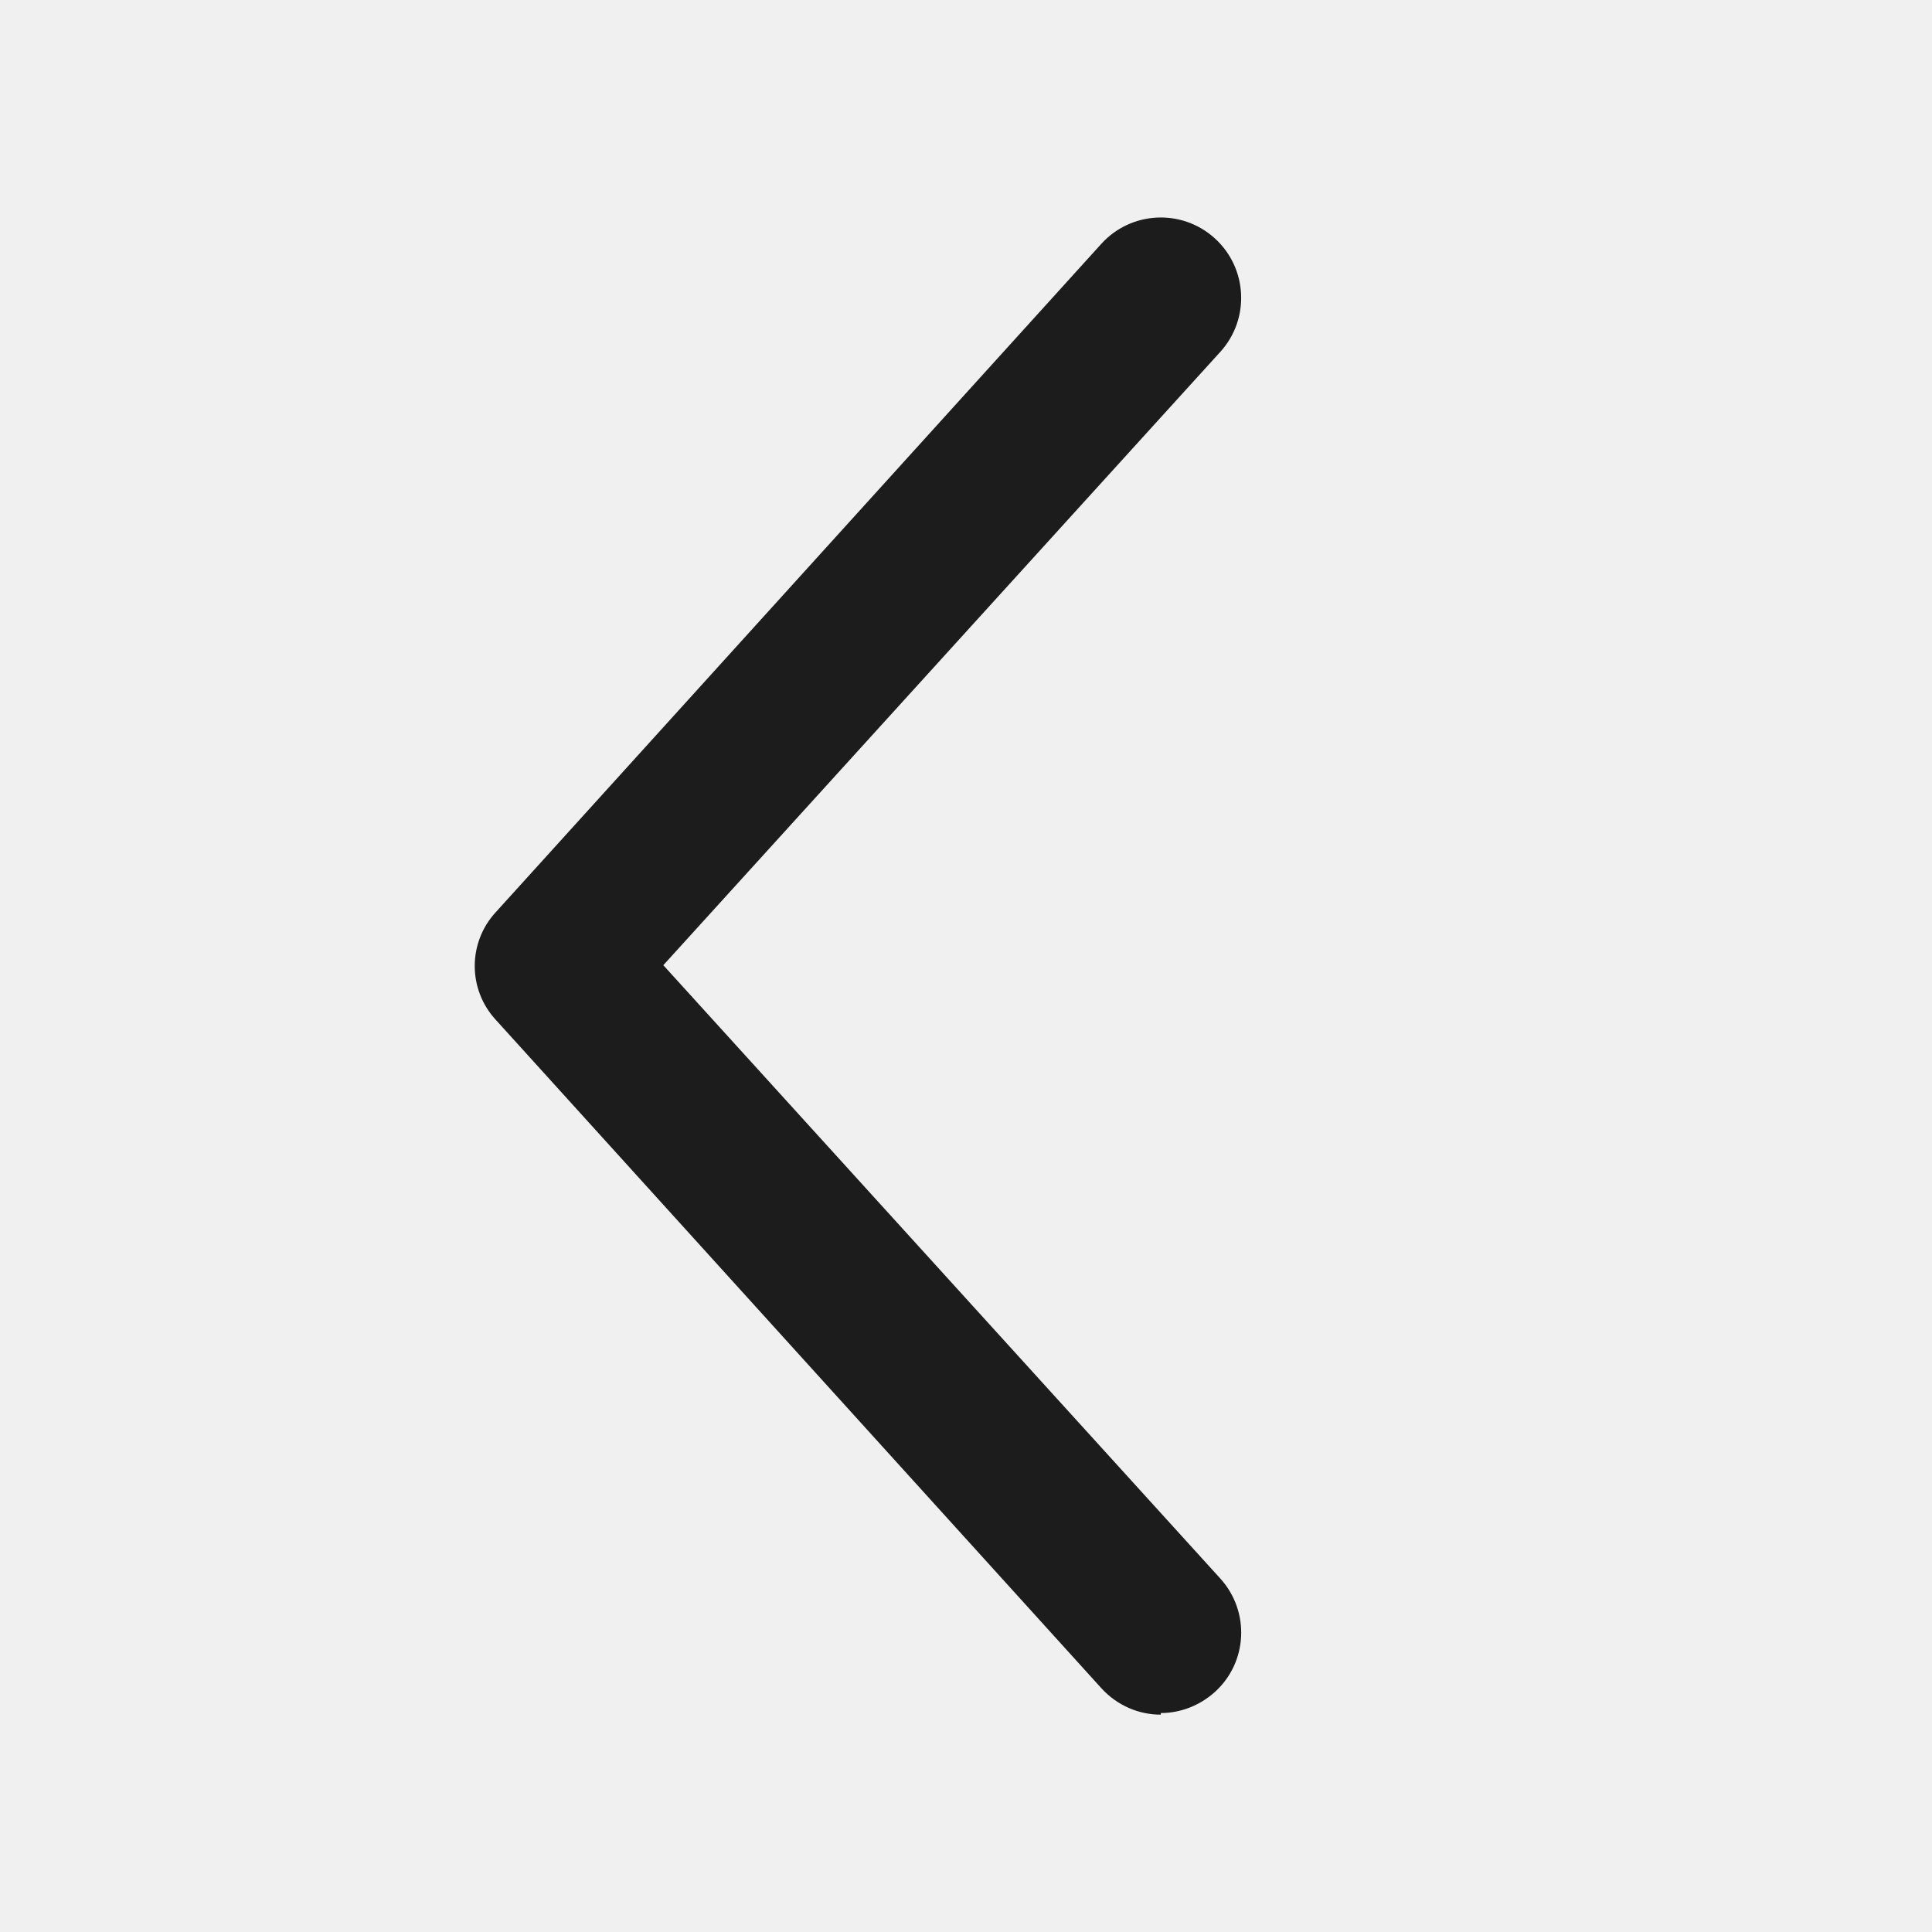
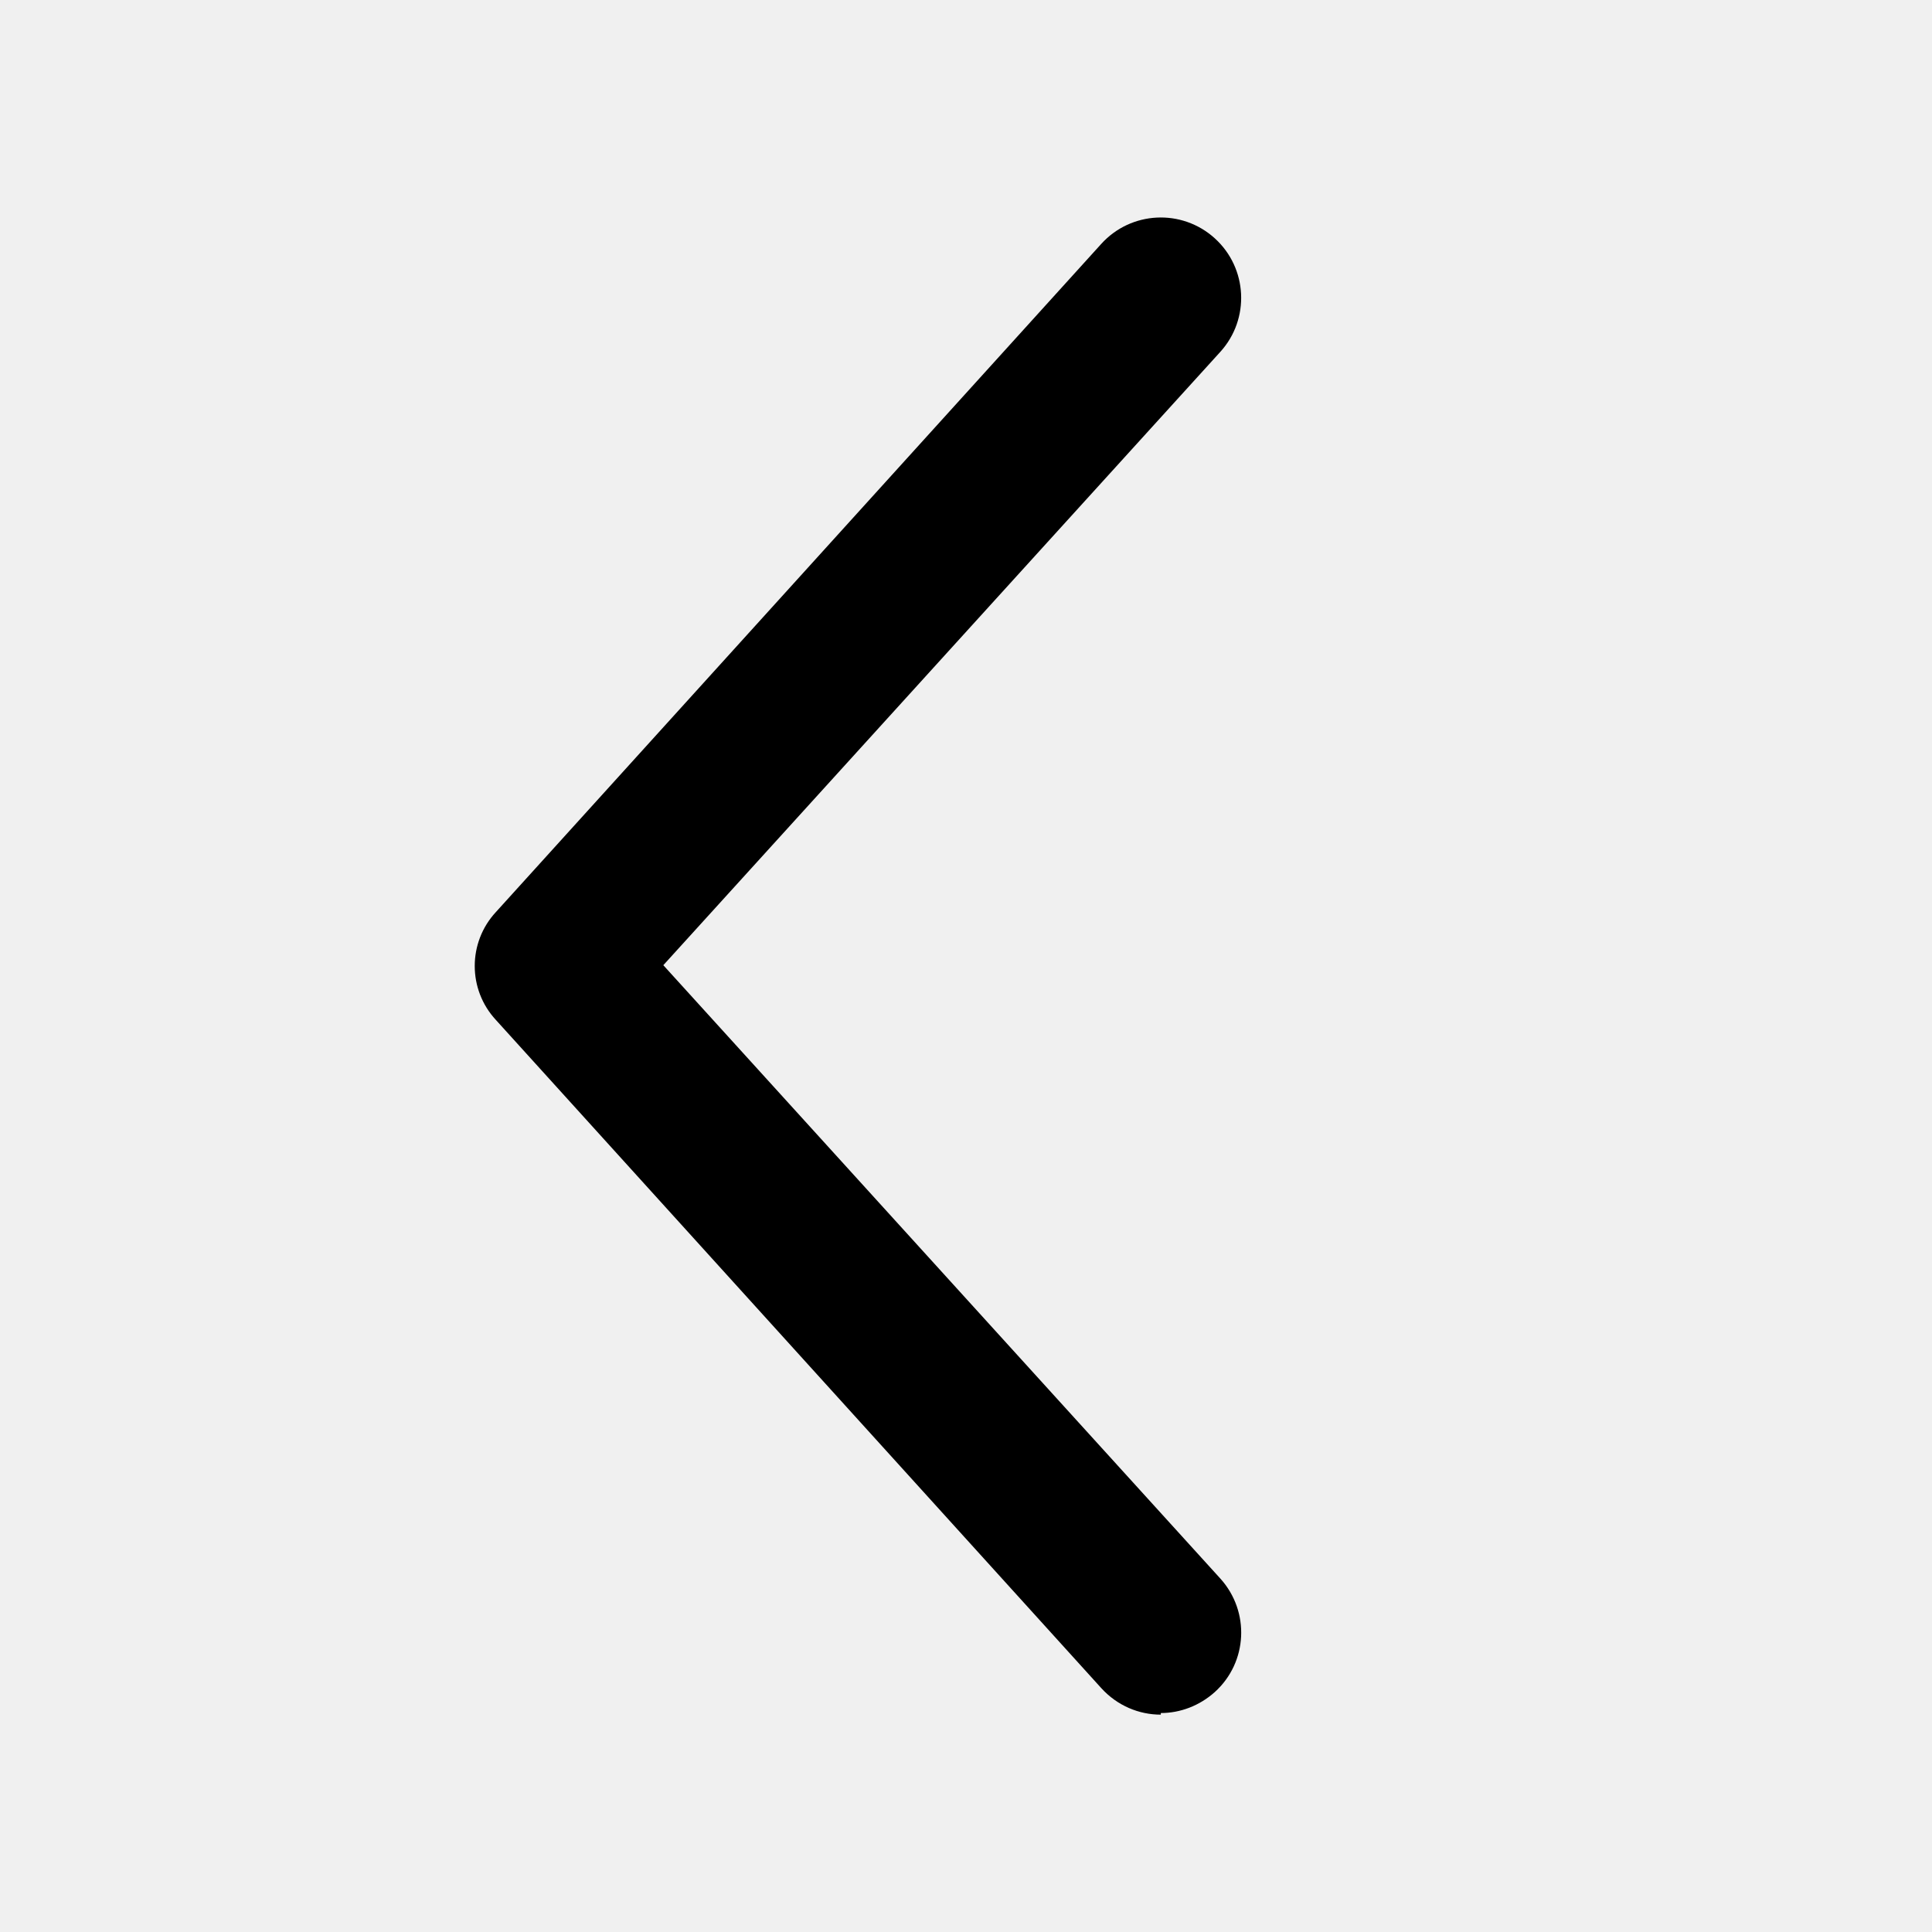
<svg xmlns="http://www.w3.org/2000/svg" width="24" height="24" fill="none" viewBox="0 0 24 24">
  <g clip-path="url(#a)">
-     <path fill="#1C1C1C" d="M14.42 21.3c-.27 0-.54-.11-.74-.33l-7.52-8.3a.986.986 0 0 1 0-1.34l7.52-8.3a.997.997 0 1 1 1.48 1.34l-6.92 7.62 6.92 7.62c.37.41.34 1.04-.07 1.41-.19.17-.43.26-.67.26v.02Z" />
+     <path fill="currentColor" d="M14.42 21.3c-.27 0-.54-.11-.74-.33l-7.52-8.3a.986.986 0 0 1 0-1.34l7.52-8.3a.997.997 0 1 1 1.48 1.34l-6.92 7.62 6.92 7.62c.37.41.34 1.04-.07 1.41-.19.17-.43.26-.67.26v.02Z" />
  </g>
  <defs>
    <clipPath id="a">
-       <path fill="#fff" d="M0 0h24v24H0z" />
+       <path fill="currentColor" d="M0 0h24v24H0z" />
    </clipPath>
  </defs>
</svg>
